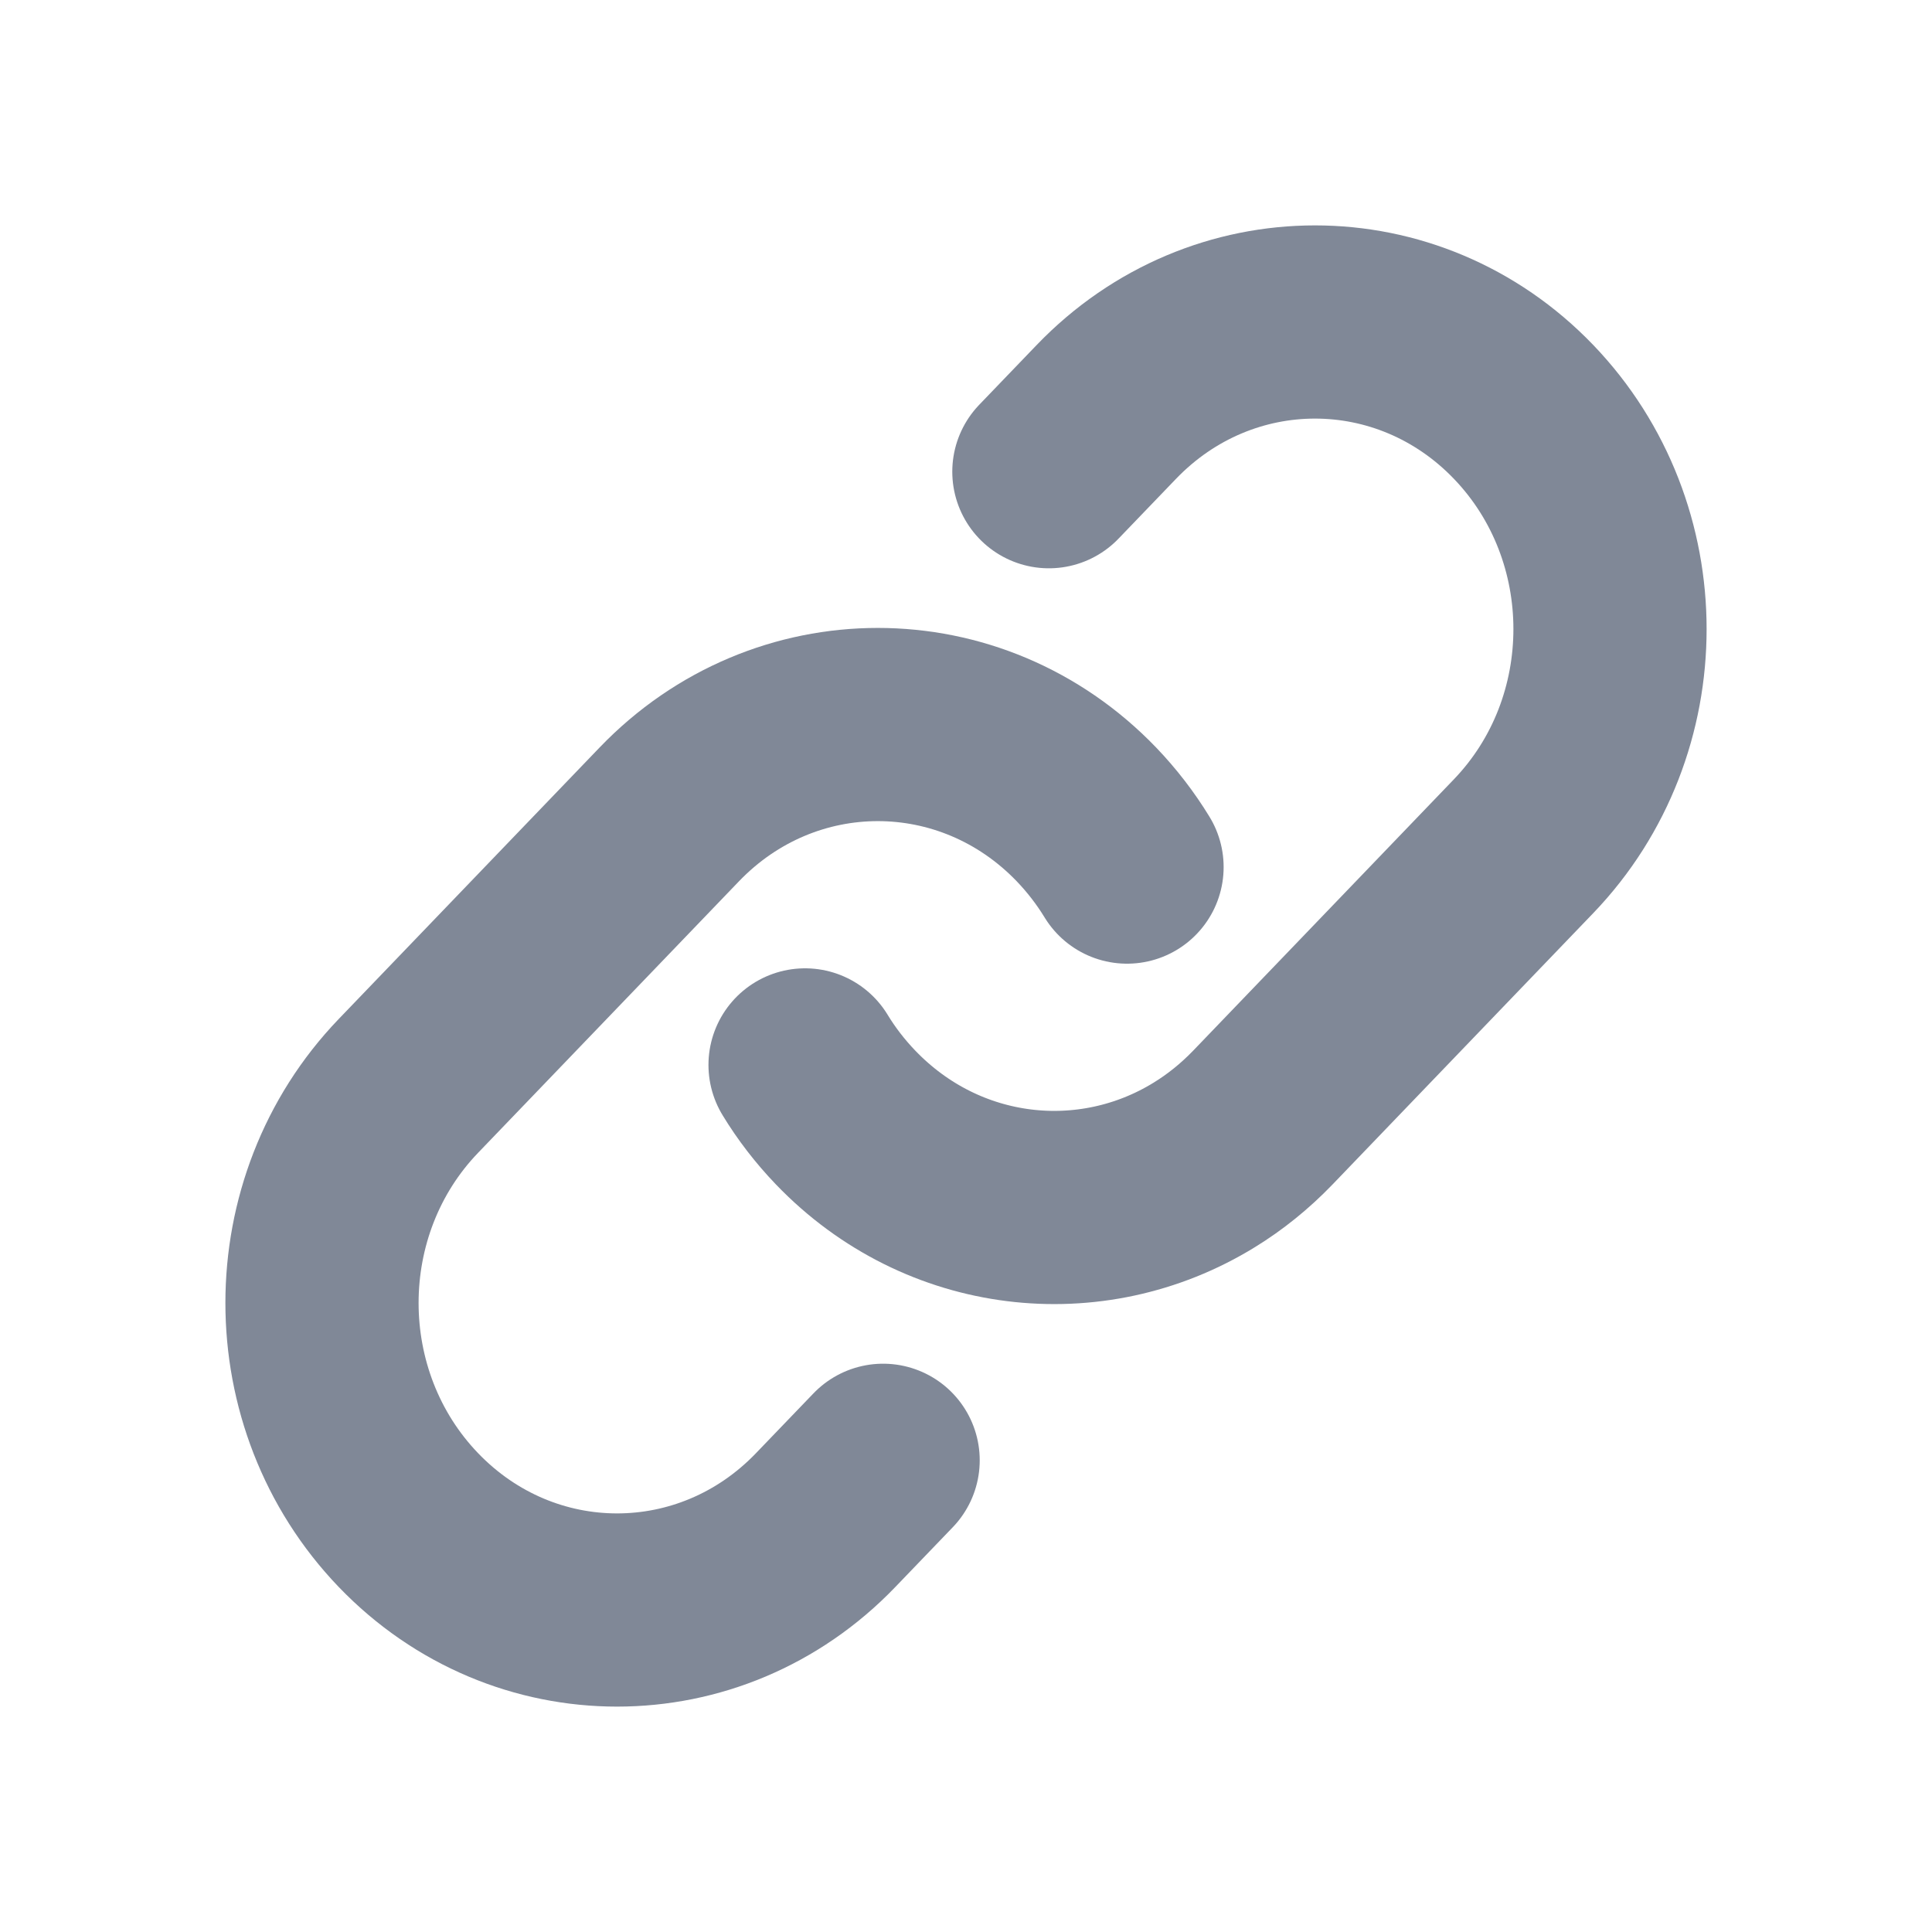
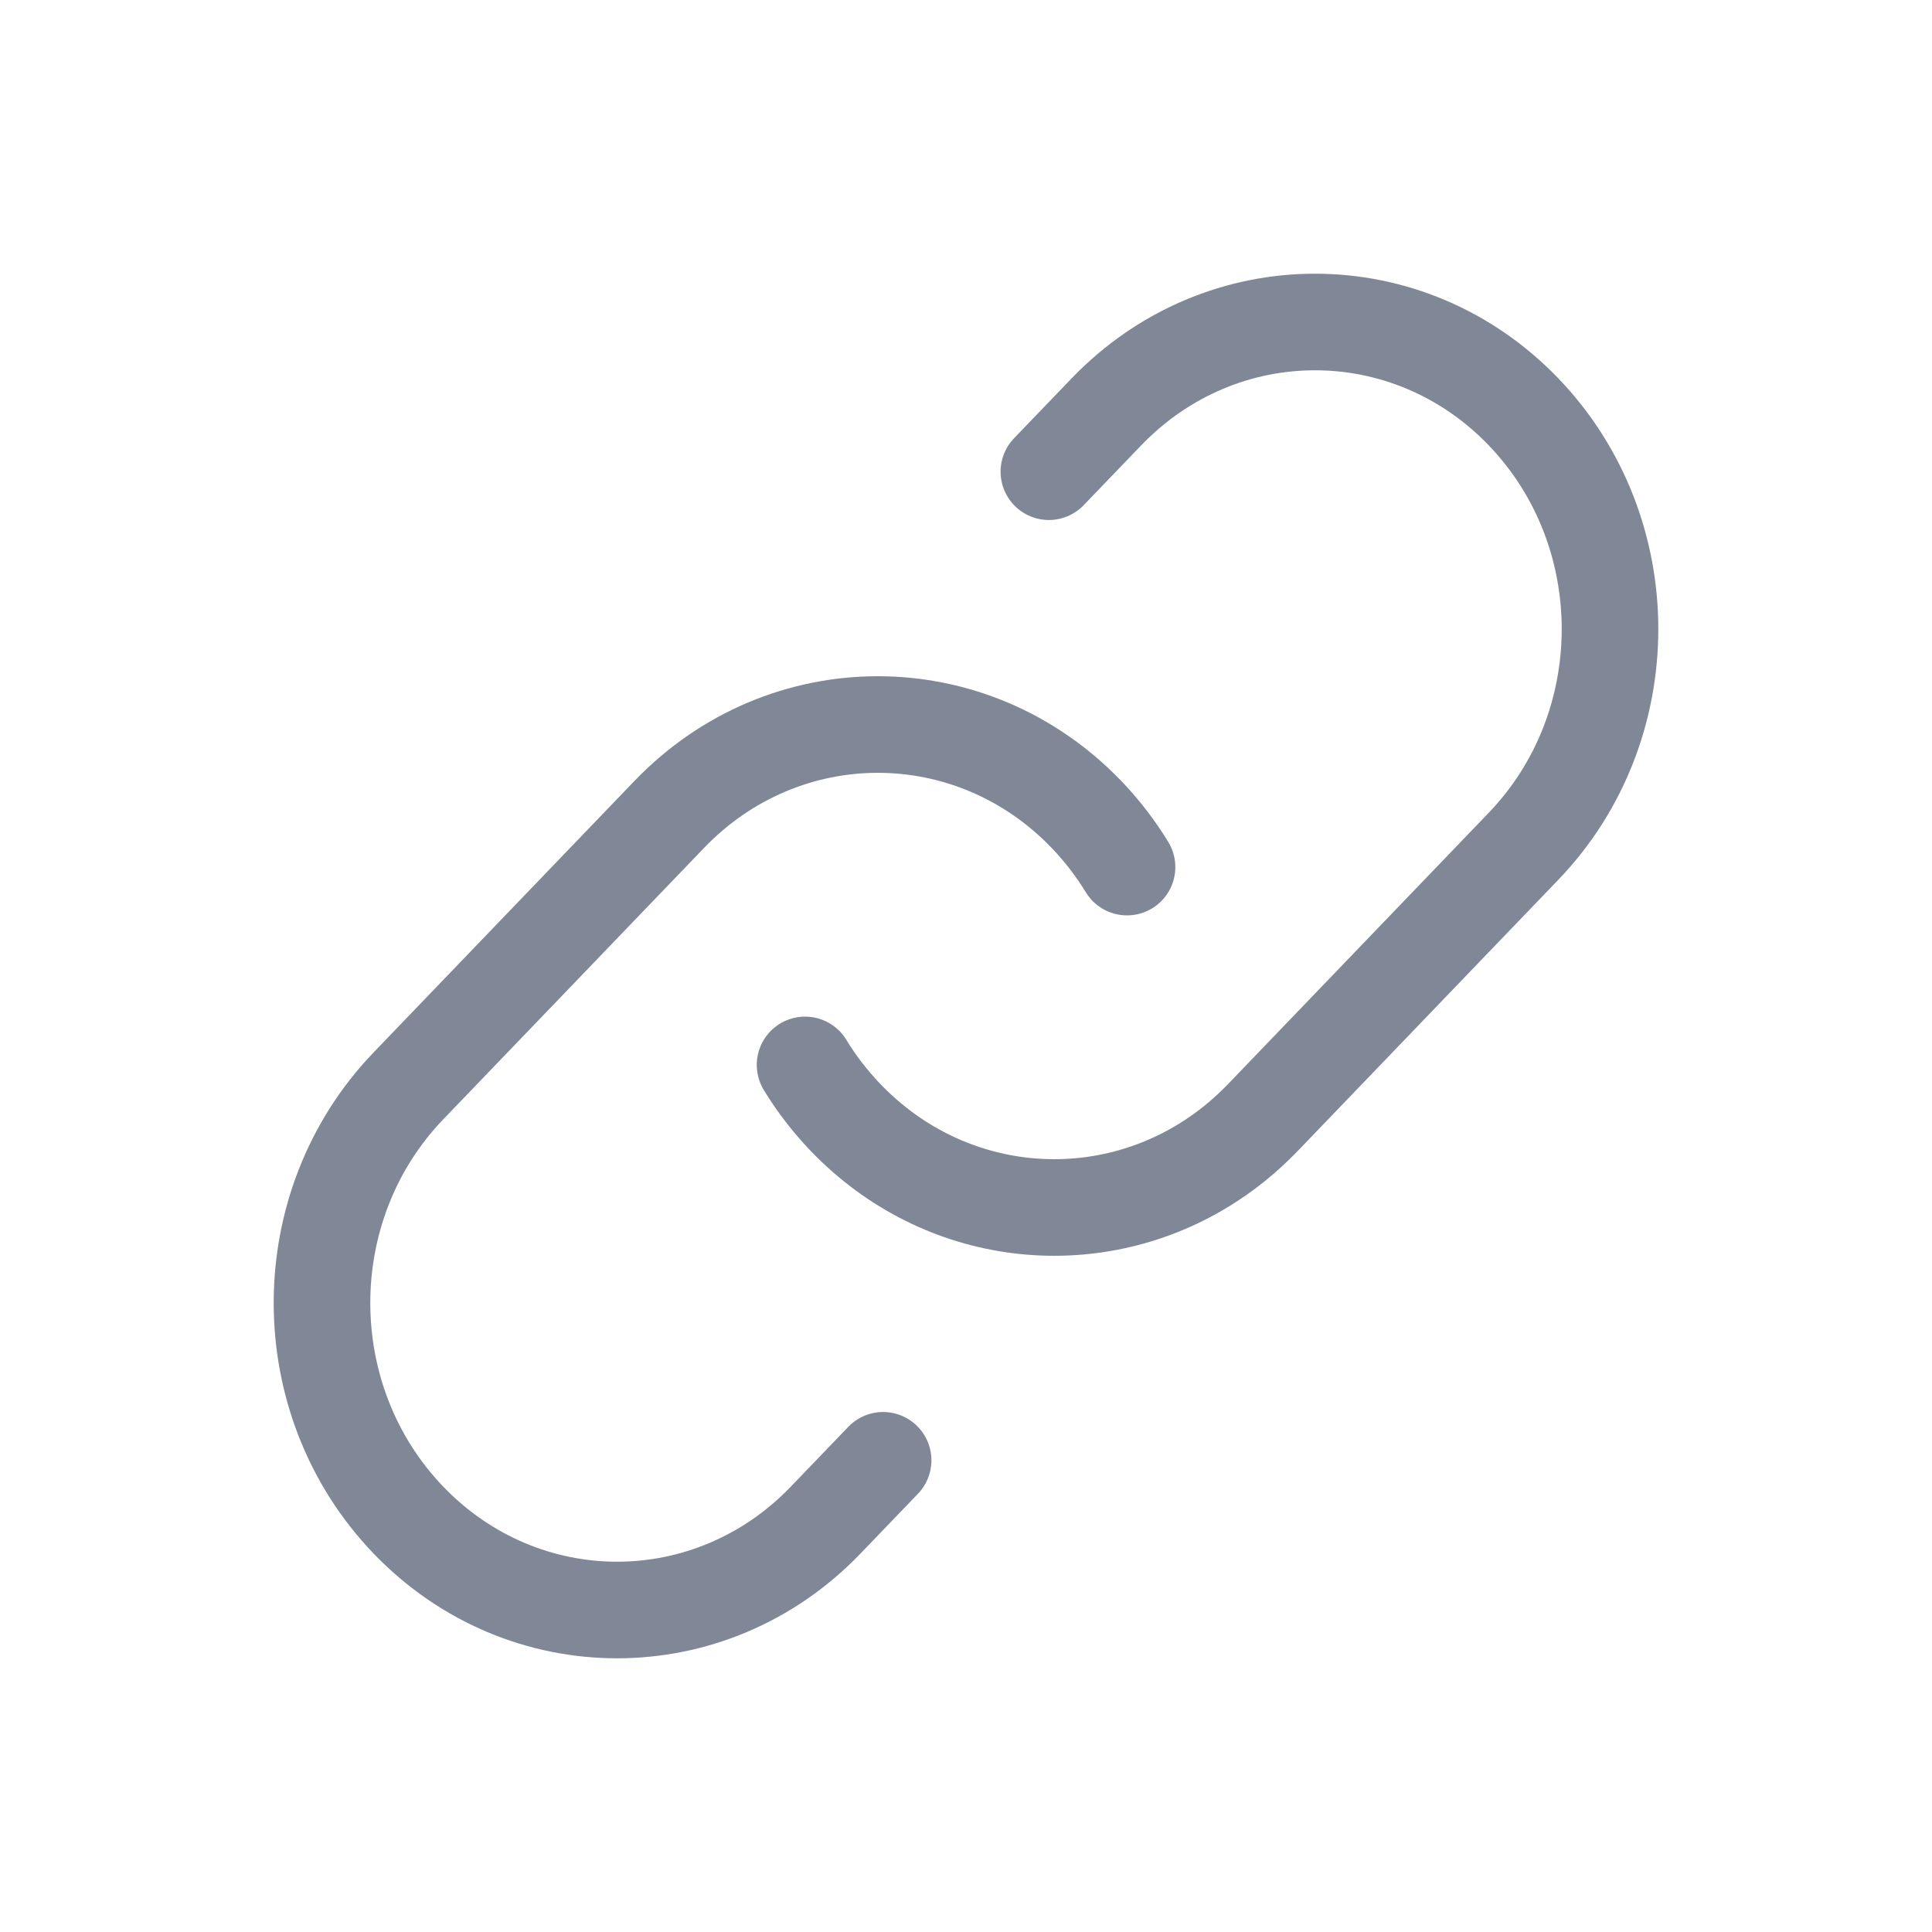
<svg xmlns="http://www.w3.org/2000/svg" width="20" height="20" viewBox="0 0 20 20" fill="none">
-   <path d="M8.334 11.024C8.451 11.217 8.592 11.4 8.754 11.569C9.76 12.616 11.294 12.78 12.465 12.06C12.682 11.927 12.886 11.763 13.073 11.569L15.772 8.76C16.965 7.518 16.965 5.506 15.772 4.264C14.58 3.023 12.646 3.023 11.453 4.264L10.858 4.883" stroke="#808897" stroke-width="2" stroke-linecap="round" />
-   <path d="M9.142 15.117L8.547 15.736C7.355 16.977 5.421 16.977 4.228 15.736C3.035 14.494 3.035 12.482 4.228 11.241L6.928 8.431C8.12 7.19 10.054 7.19 11.247 8.431C11.409 8.6 11.549 8.783 11.667 8.976" stroke="#808897" stroke-width="2" stroke-linecap="round" />
+   <path d="M8.334 11.024C8.451 11.217 8.592 11.4 8.754 11.569C9.76 12.616 11.294 12.78 12.465 12.06C12.682 11.927 12.886 11.763 13.073 11.569L15.772 8.76C16.965 7.518 16.965 5.506 15.772 4.264C14.58 3.023 12.646 3.023 11.453 4.264L10.858 4.883" stroke="#808897" strokeWidth="2" stroke-linecap="round" />
+   <path d="M9.142 15.117L8.547 15.736C7.355 16.977 5.421 16.977 4.228 15.736C3.035 14.494 3.035 12.482 4.228 11.241L6.928 8.431C8.12 7.19 10.054 7.19 11.247 8.431C11.409 8.6 11.549 8.783 11.667 8.976" stroke="#808897" strokeWidth="2" stroke-linecap="round" />
</svg>
